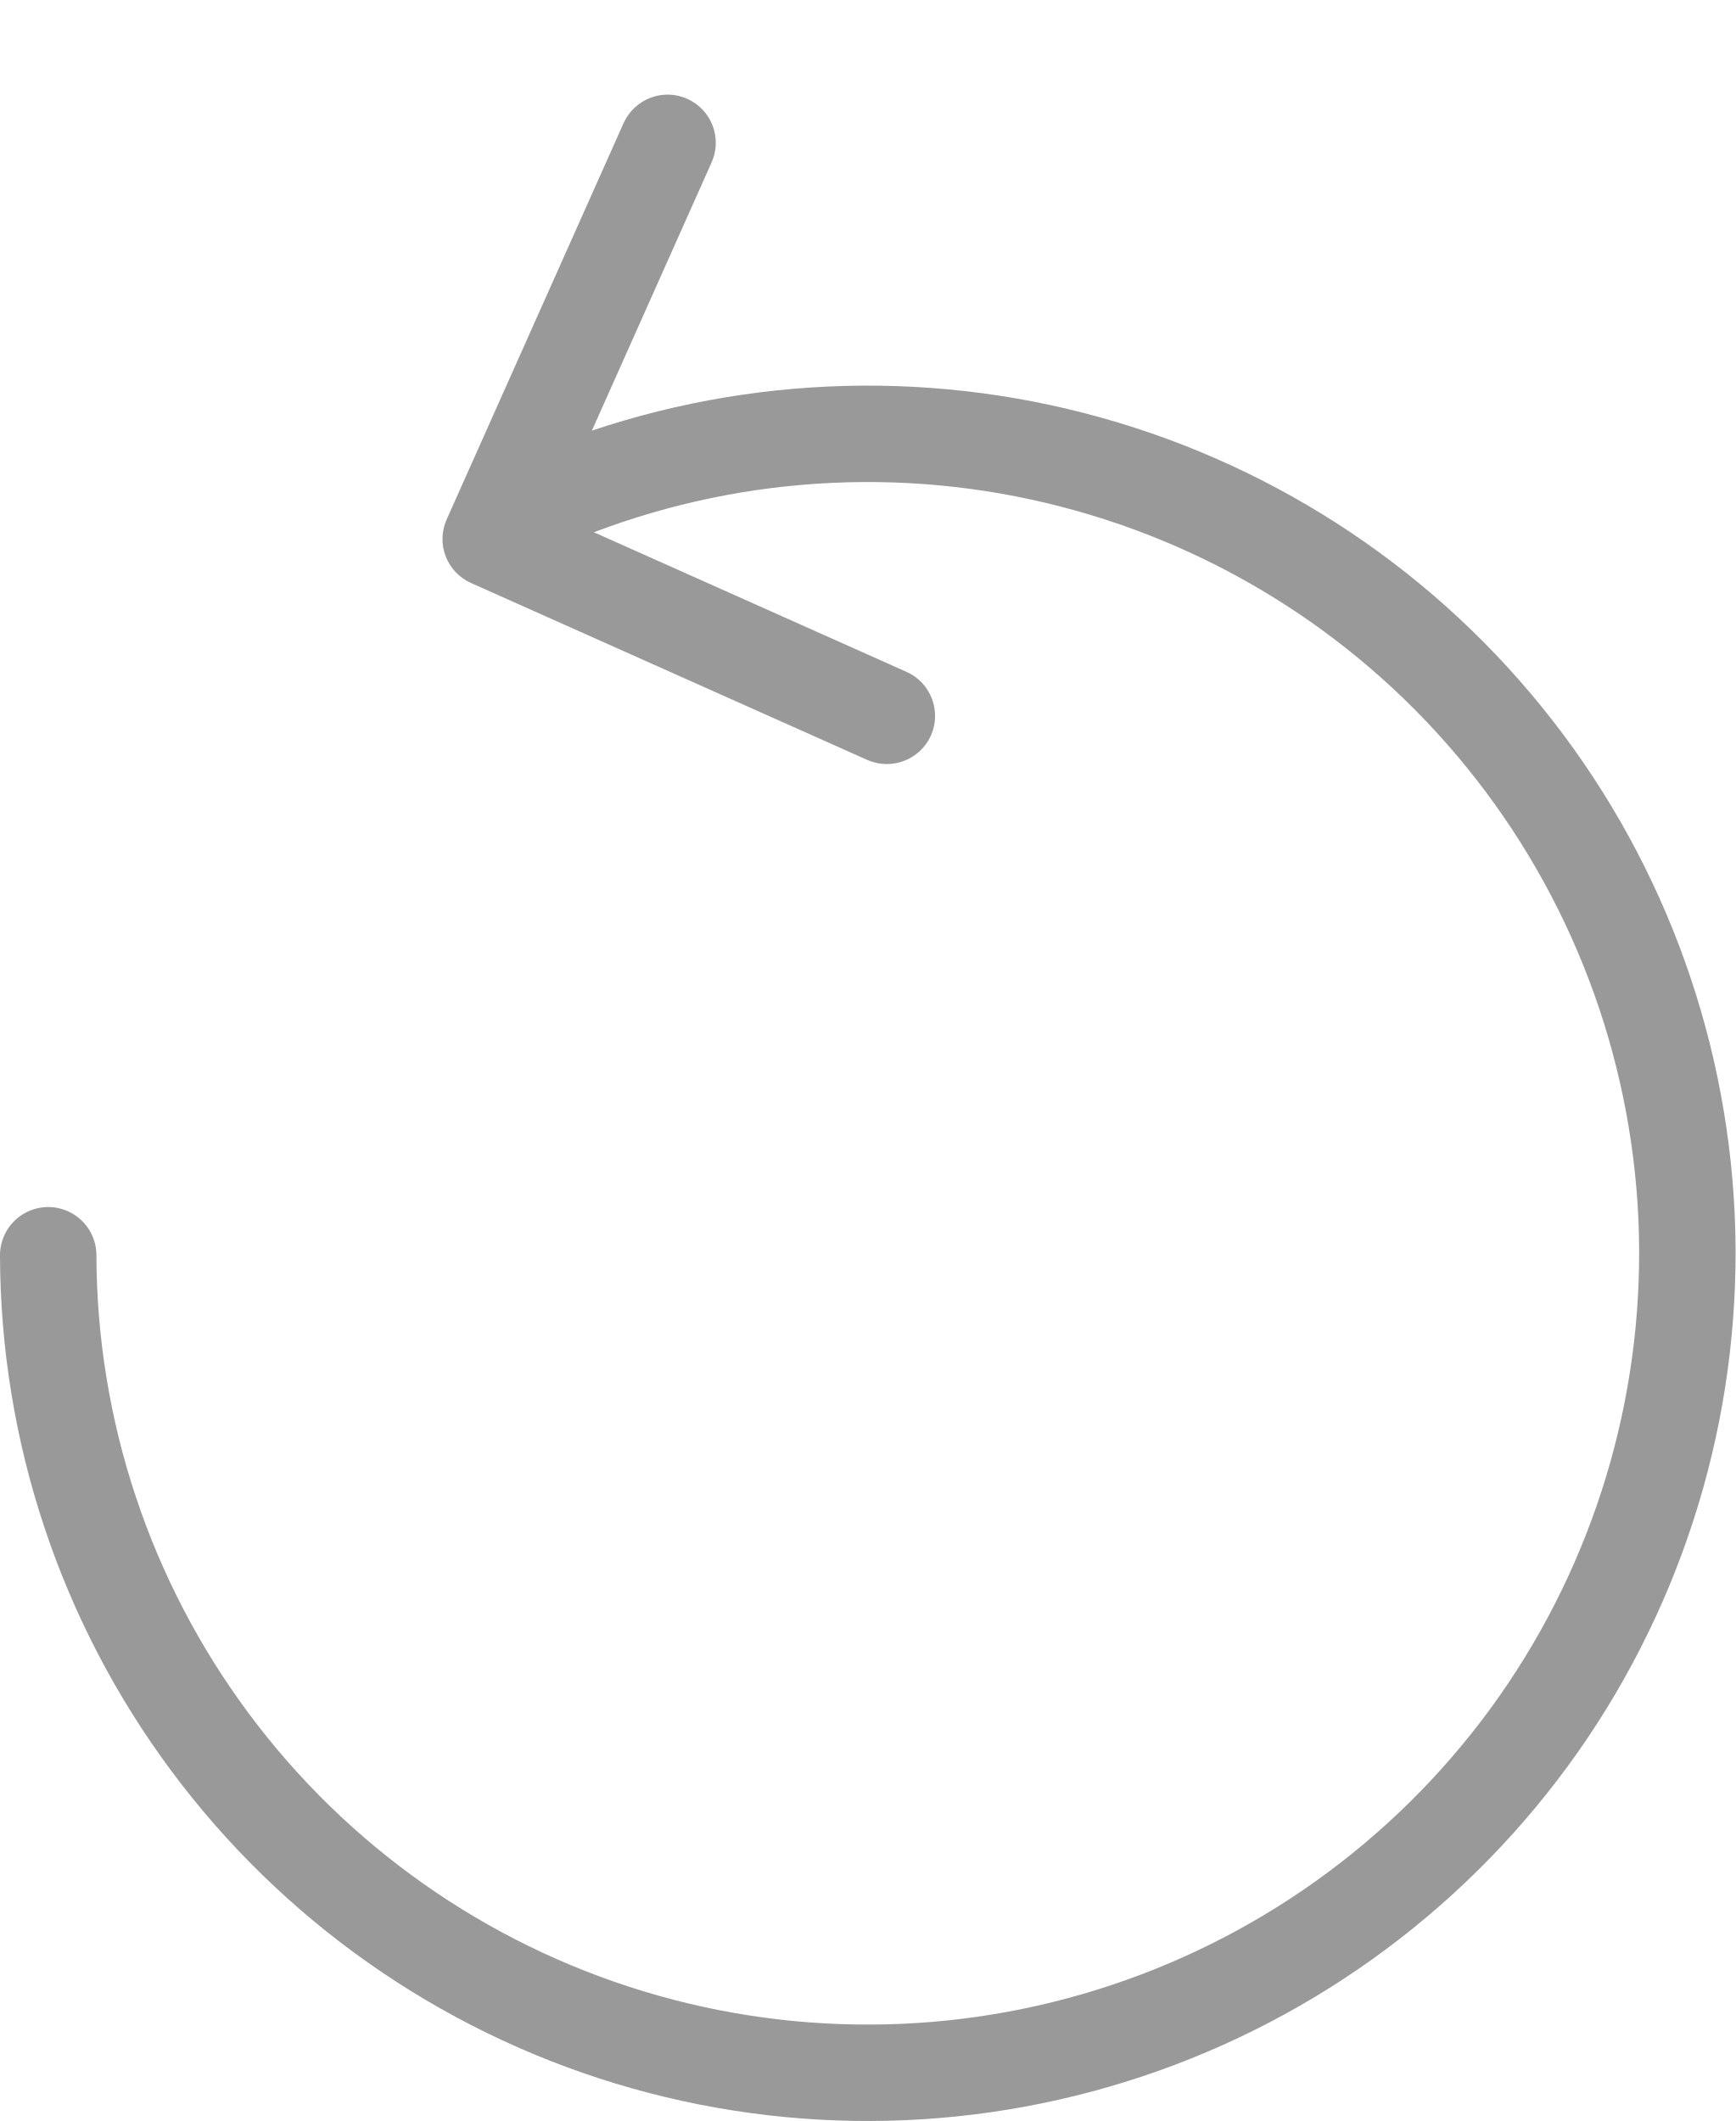
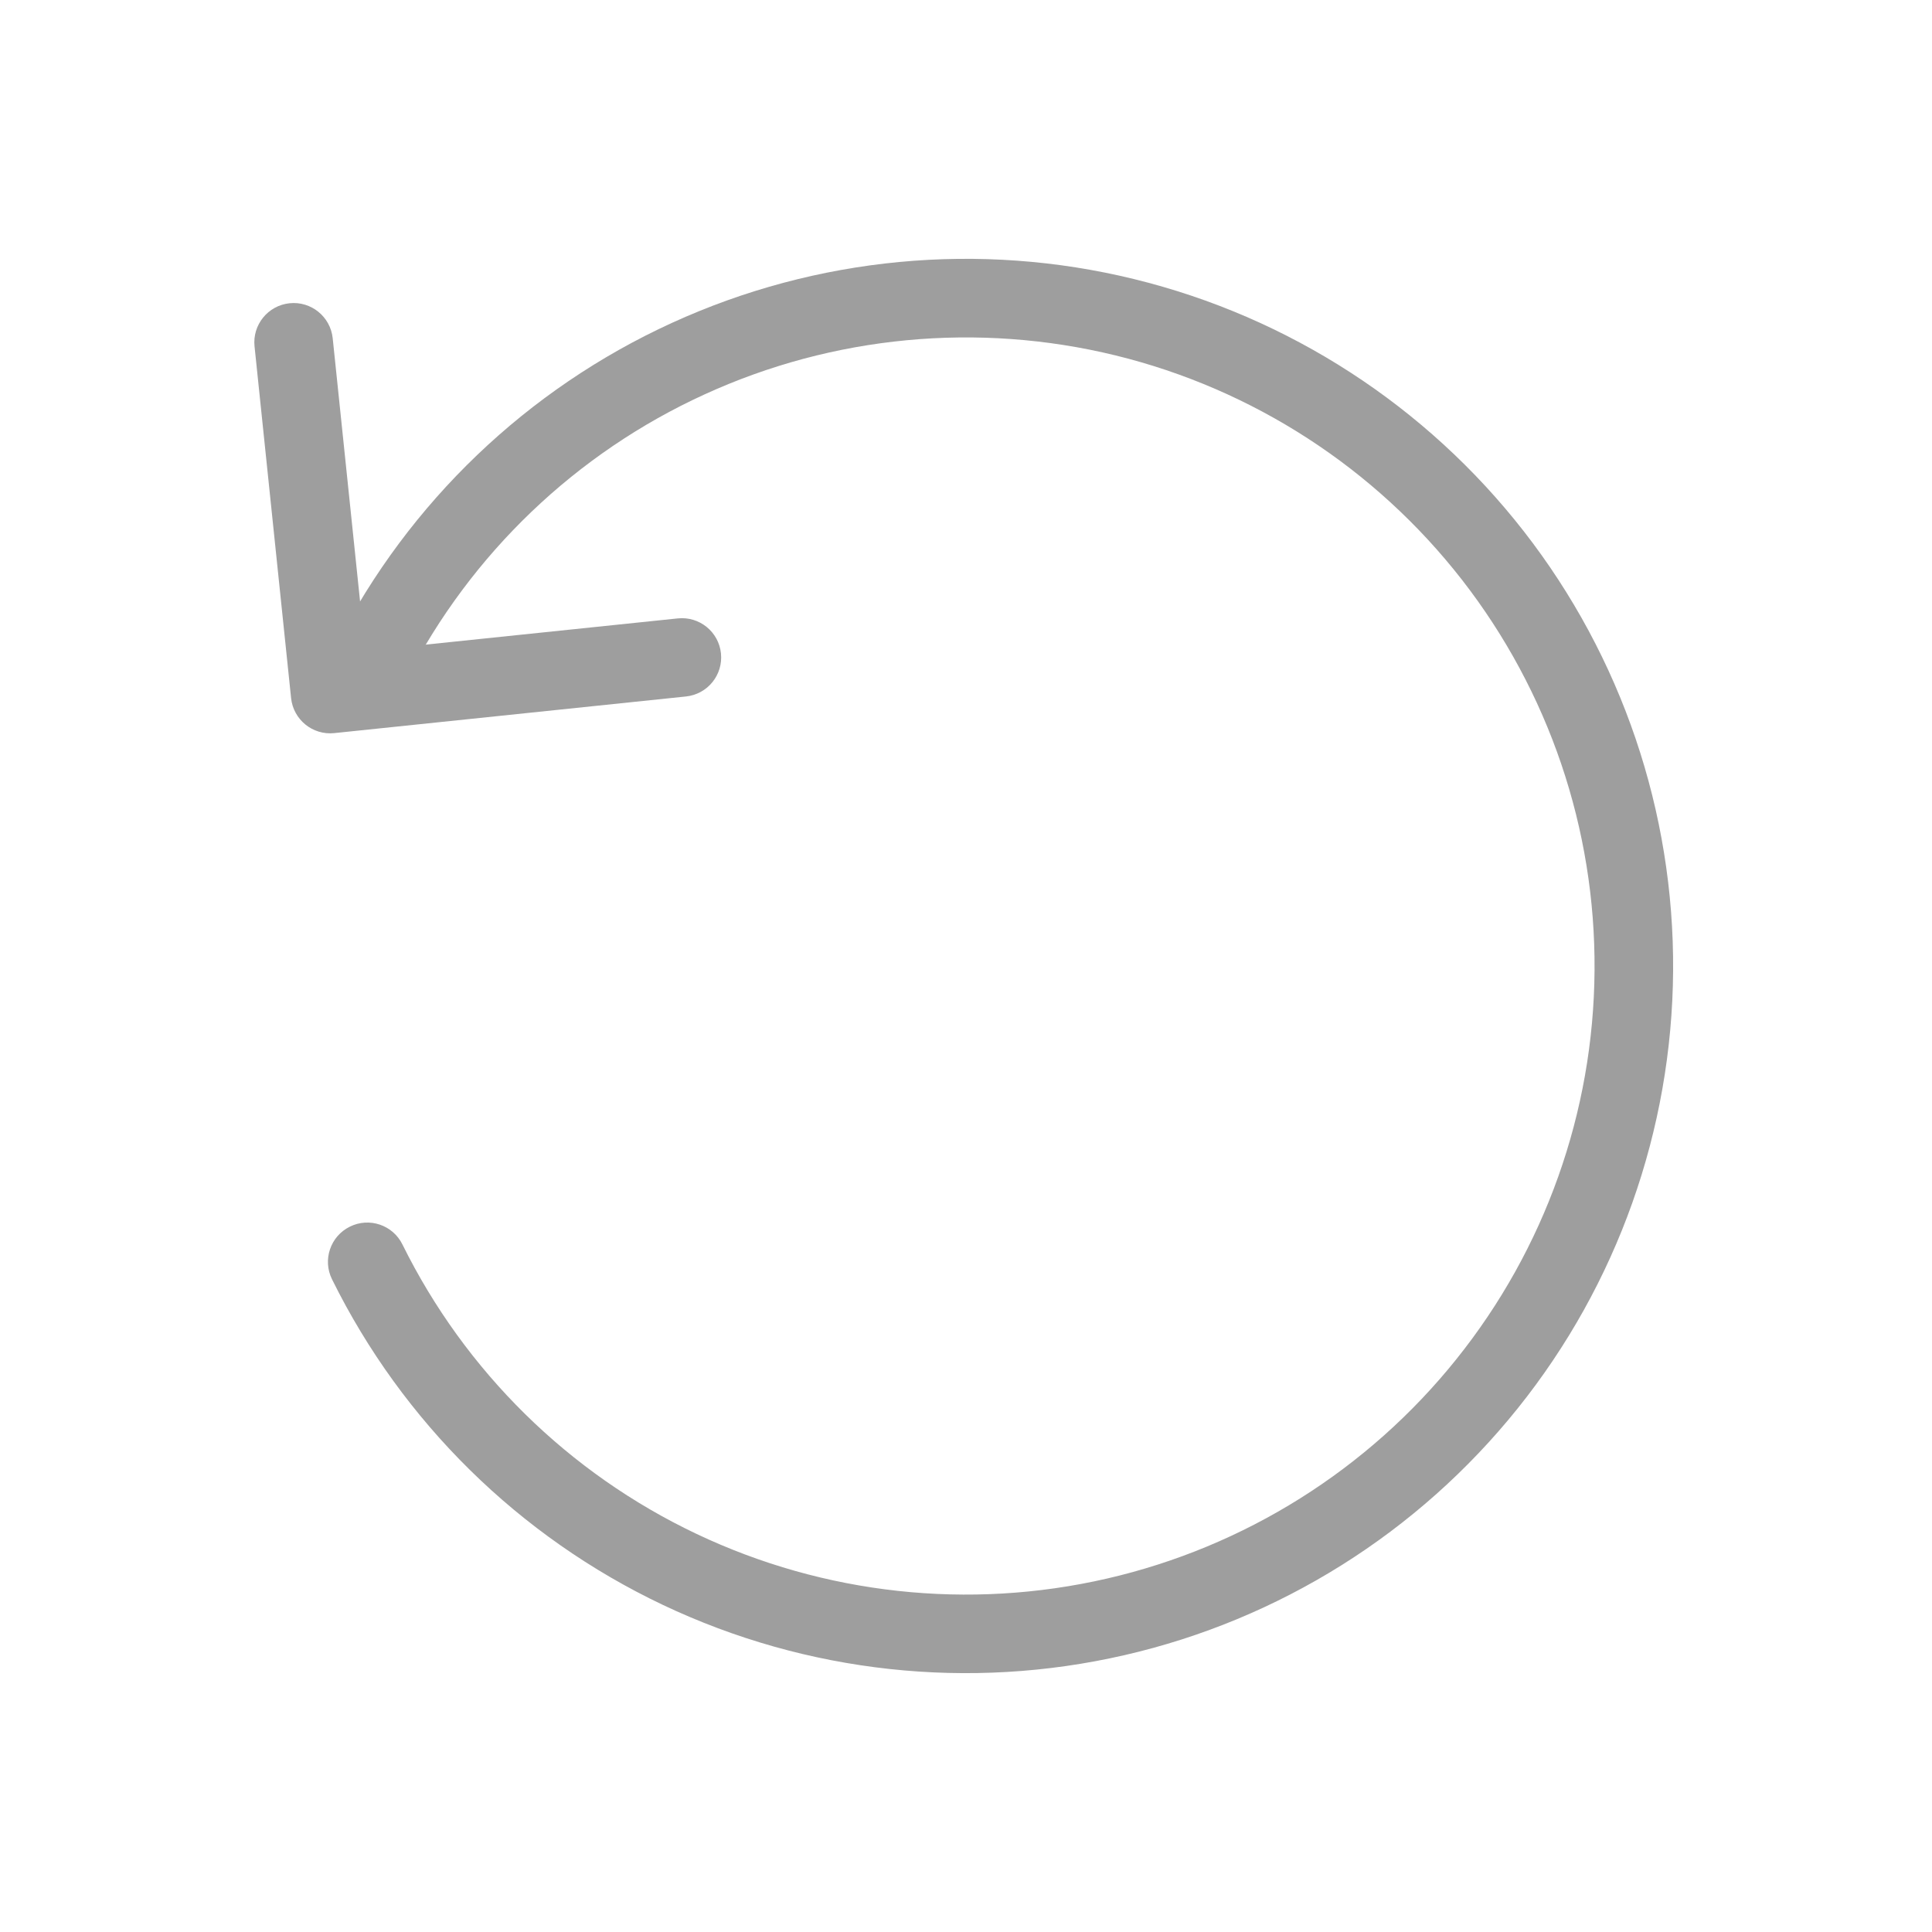
- <svg xmlns="http://www.w3.org/2000/svg" width="18" height="22" viewBox="0 0 18 22" fill="none">
-   <path d="M5.815 5.119C7.502 4.437 9.364 4.315 11.125 4.77C12.887 5.225 14.456 6.233 15.602 7.647C16.748 9.06 17.41 10.804 17.492 12.621C17.573 14.439 17.068 16.235 16.053 17.745C15.037 19.254 13.564 20.398 11.849 21.008C10.135 21.618 8.27 21.662 6.529 21.133C4.788 20.604 3.263 19.53 2.178 18.07C1.092 16.61 0.504 14.84 0.5 13.02" stroke="#999999" stroke-linecap="round" />
-   <path d="M4.633 5.387C4.52 5.639 4.633 5.935 4.885 6.047L8.994 7.882C9.247 7.994 9.542 7.881 9.655 7.629C9.767 7.377 9.654 7.081 9.402 6.969L5.75 5.338L7.38 1.685C7.493 1.433 7.38 1.138 7.128 1.025C6.876 0.912 6.58 1.026 6.467 1.278L4.633 5.387ZM5.844 4.766L4.911 5.124L5.268 6.058L6.202 5.7L5.844 4.766Z" fill="#999999" />
+ <svg xmlns="http://www.w3.org/2000/svg" width="24" height="24" viewBox="0 0 24 24" fill="none">
+   <path fill-rule="evenodd" clip-rule="evenodd" d="M8.753 4.899C7.155 5.629 5.85 6.878 5.049 8.442C4.926 8.682 4.632 8.777 4.392 8.655C4.152 8.532 4.057 8.238 4.18 7.998C5.081 6.238 6.549 4.833 8.347 4.011C10.145 3.189 12.168 2.997 14.088 3.467C16.009 3.937 17.715 5.042 18.93 6.601C20.145 8.161 20.798 10.085 20.784 12.062C20.77 14.039 20.09 15.954 18.853 17.496C17.616 19.038 15.895 20.119 13.968 20.561C12.041 21.004 10.021 20.784 8.235 19.937C6.448 19.089 5 17.664 4.124 15.891C4.005 15.65 4.104 15.357 4.346 15.238C4.587 15.118 4.88 15.217 4.999 15.459C5.778 17.035 7.065 18.302 8.653 19.055C10.241 19.808 12.036 20.004 13.749 19.61C15.462 19.216 16.992 18.256 18.091 16.885C19.191 15.514 19.796 13.813 19.808 12.055C19.821 10.298 19.24 8.588 18.16 7.201C17.08 5.815 15.564 4.833 13.857 4.415C12.149 3.998 10.351 4.168 8.753 4.899Z" fill="#9E9E9E" />
+   <path fill-rule="evenodd" clip-rule="evenodd" d="M8.521 8.652L4.152 9.107C3.884 9.135 3.644 8.94 3.616 8.672L3.162 4.303C3.134 4.035 3.329 3.795 3.597 3.767C3.865 3.739 4.105 3.934 4.133 4.202L4.495 7.683L4.939 8.044L8.42 7.682C8.688 7.654 8.928 7.848 8.956 8.116C8.984 8.385 8.789 8.624 8.521 8.652Z" fill="#9E9E9E" />
</svg>
